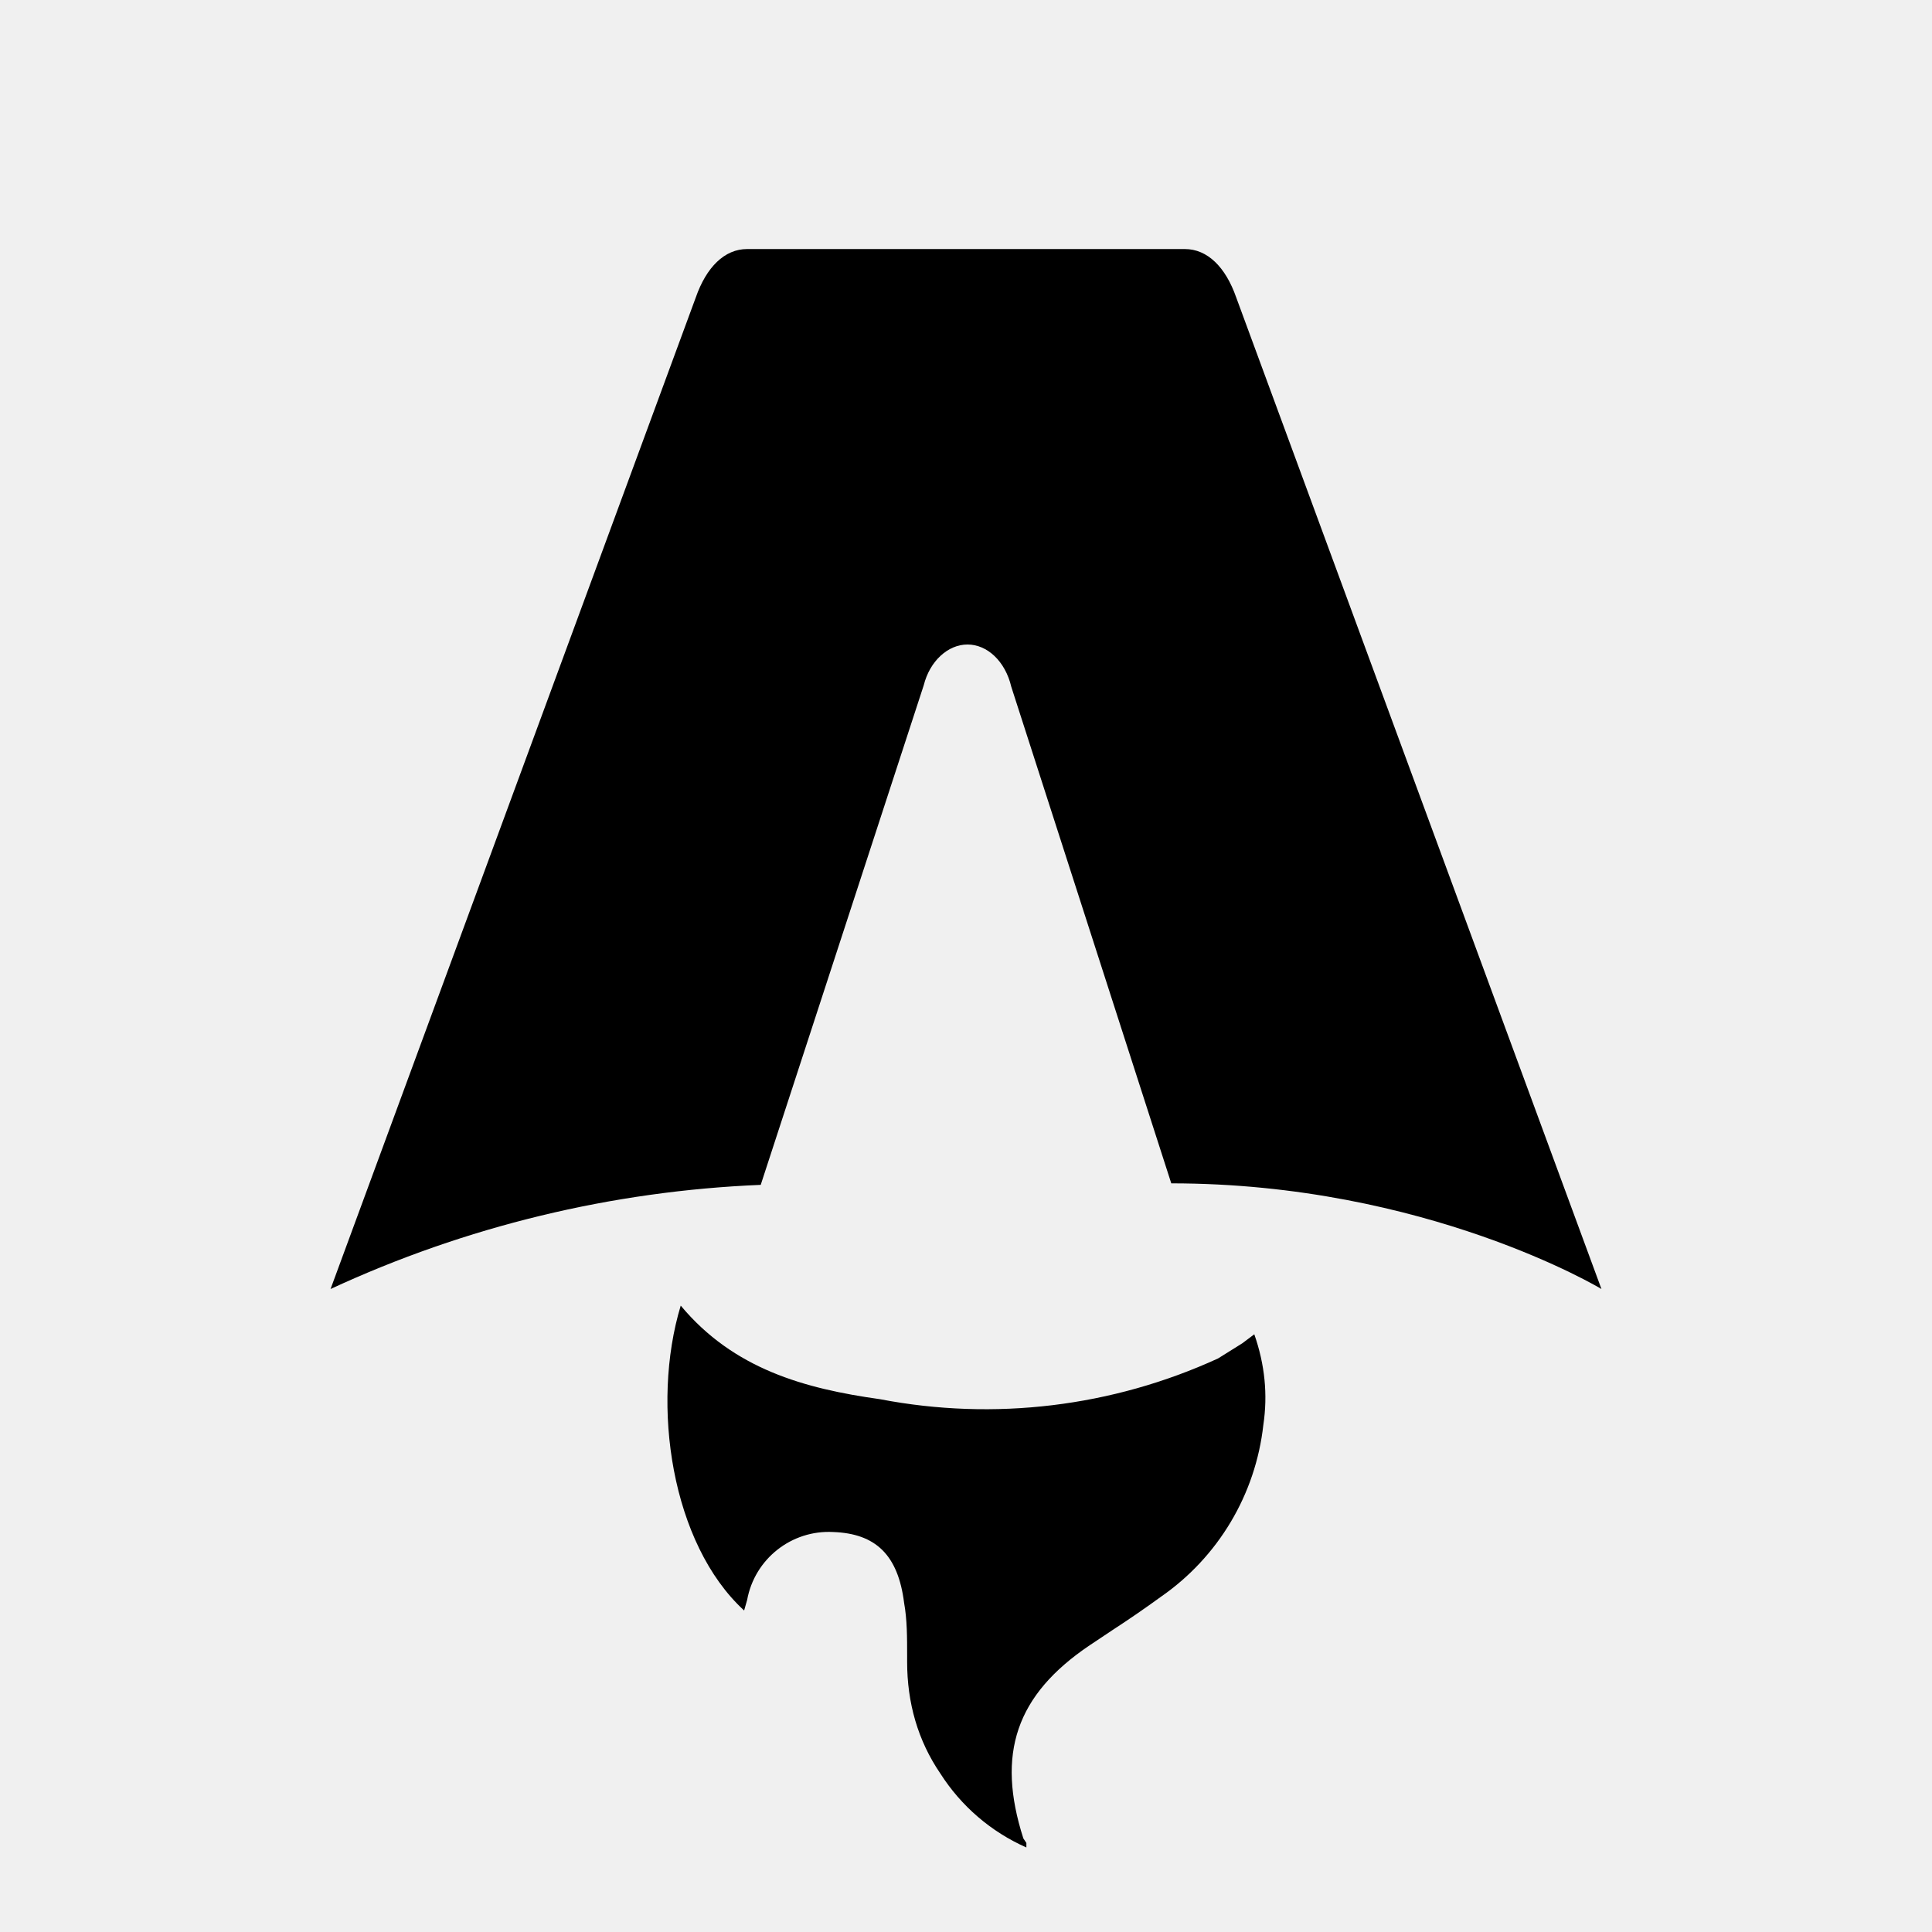
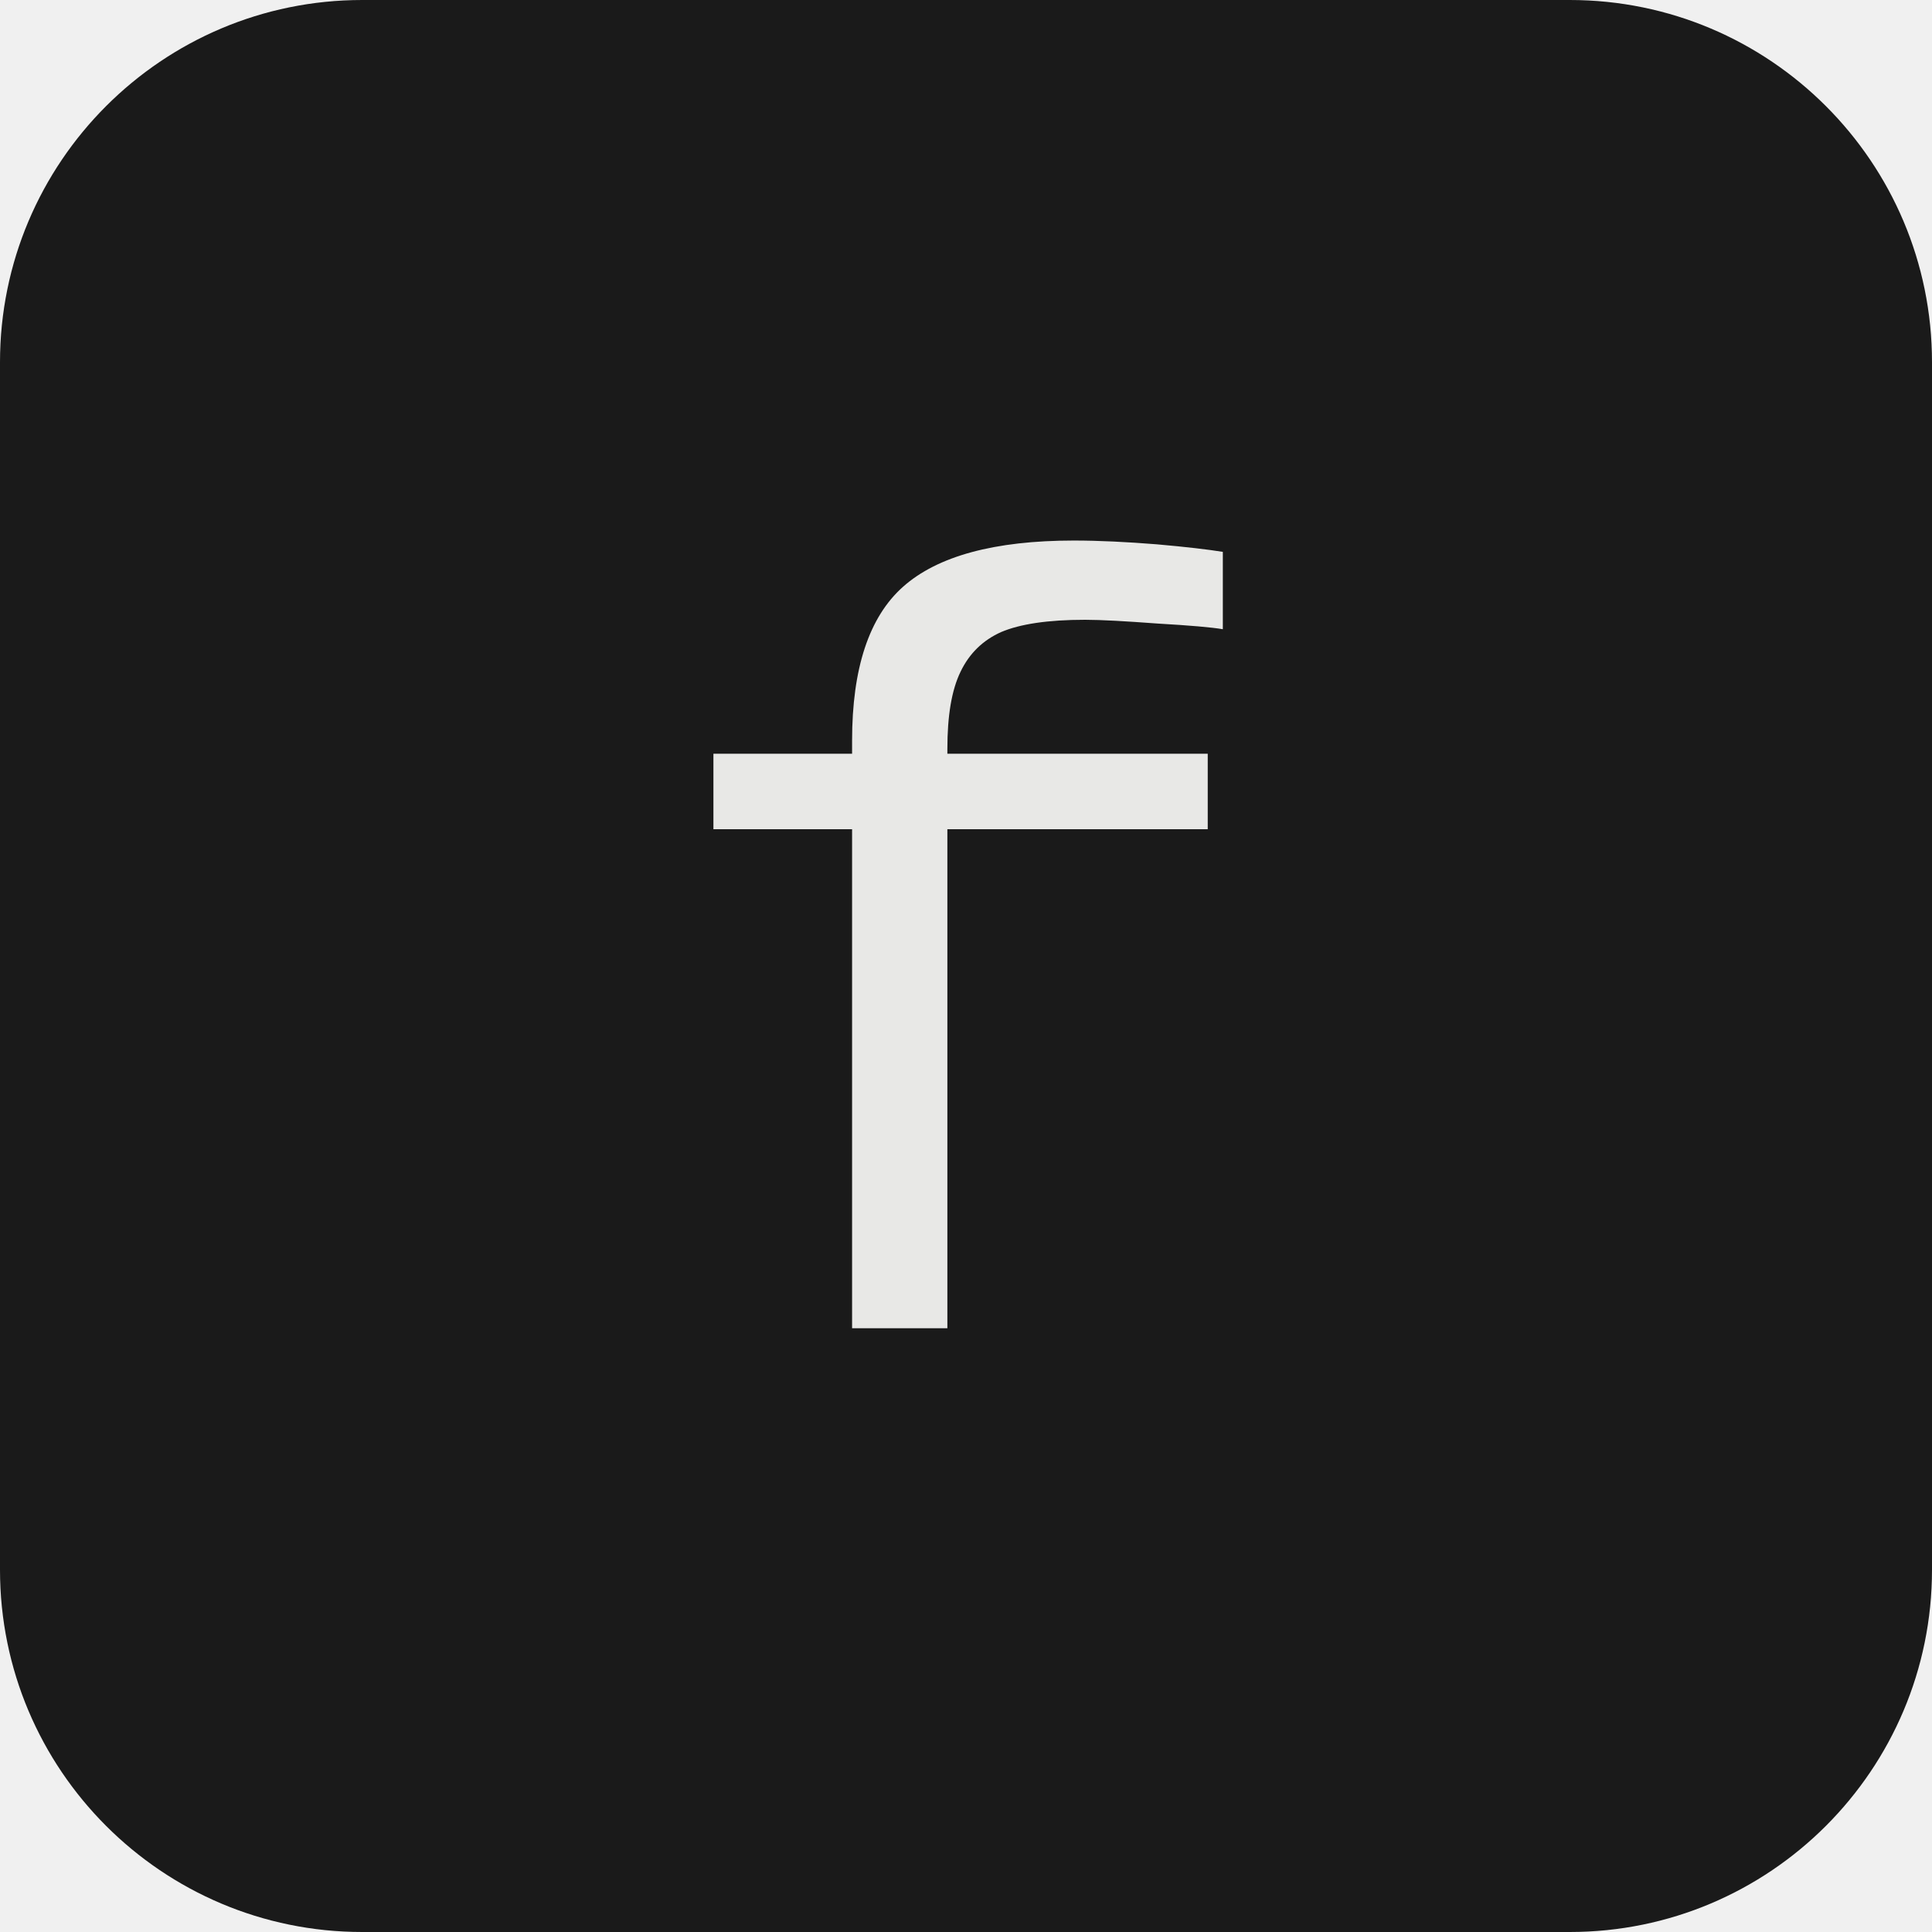
- <svg xmlns="http://www.w3.org/2000/svg" fill="none" viewBox="0 0 128 128">
-   <path d="M50.4 78.5a75.1 75.1 0 0 0-28.5 6.9l24.2-65.7c.7-2 1.9-3.2 3.4-3.2h29c1.5 0 2.7 1.2 3.4 3.2l24.2 65.7s-11.6-7-28.5-7L67 45.5c-.4-1.7-1.6-2.8-2.9-2.8-1.3 0-2.5 1.1-2.9 2.7L50.4 78.5Zm-1.1 28.2Zm-4.2-20.2c-2 6.6-.6 15.8 4.2 20.2a17.5 17.5 0 0 1 .2-.7 5.5 5.5 0 0 1 5.7-4.5c2.8.1 4.3 1.5 4.7 4.7.2 1.1.2 2.3.2 3.5v.4c0 2.7.7 5.2 2.2 7.4a13 13 0 0 0 5.7 4.9v-.3l-.2-.3c-1.8-5.6-.5-9.5 4.4-12.8l1.5-1a73 73 0 0 0 3.2-2.2 16 16 0 0 0 6.8-11.4c.3-2 .1-4-.6-6l-.8.6-1.6 1a37 37 0 0 1-22.4 2.7c-5-.7-9.7-2-13.2-6.2Z" />
+ <svg xmlns="http://www.w3.org/2000/svg" viewBox="0 0 32 32" fill="none">
  <style>
-         path { fill: #000; }
-         @media (prefers-color-scheme: dark) {
-             path { fill: #FFF; }
-         }
-     </style>
+     rect { fill: #1A1A1A; }
+     text { fill: #E8E8E6; }
+     @media (prefers-color-scheme: light) {
+       rect { fill: #F5F5F3; }
+       text { fill: #1A1A1A; }
+     }
+   </style>
+   <rect width="32" height="32" rx="6" />
+   <text x="16" y="22" font-family="'JetBrains Mono', 'Courier New', monospace" font-size="18" font-weight="500" text-anchor="middle" letter-spacing="-0.5">f</text>
</svg>
